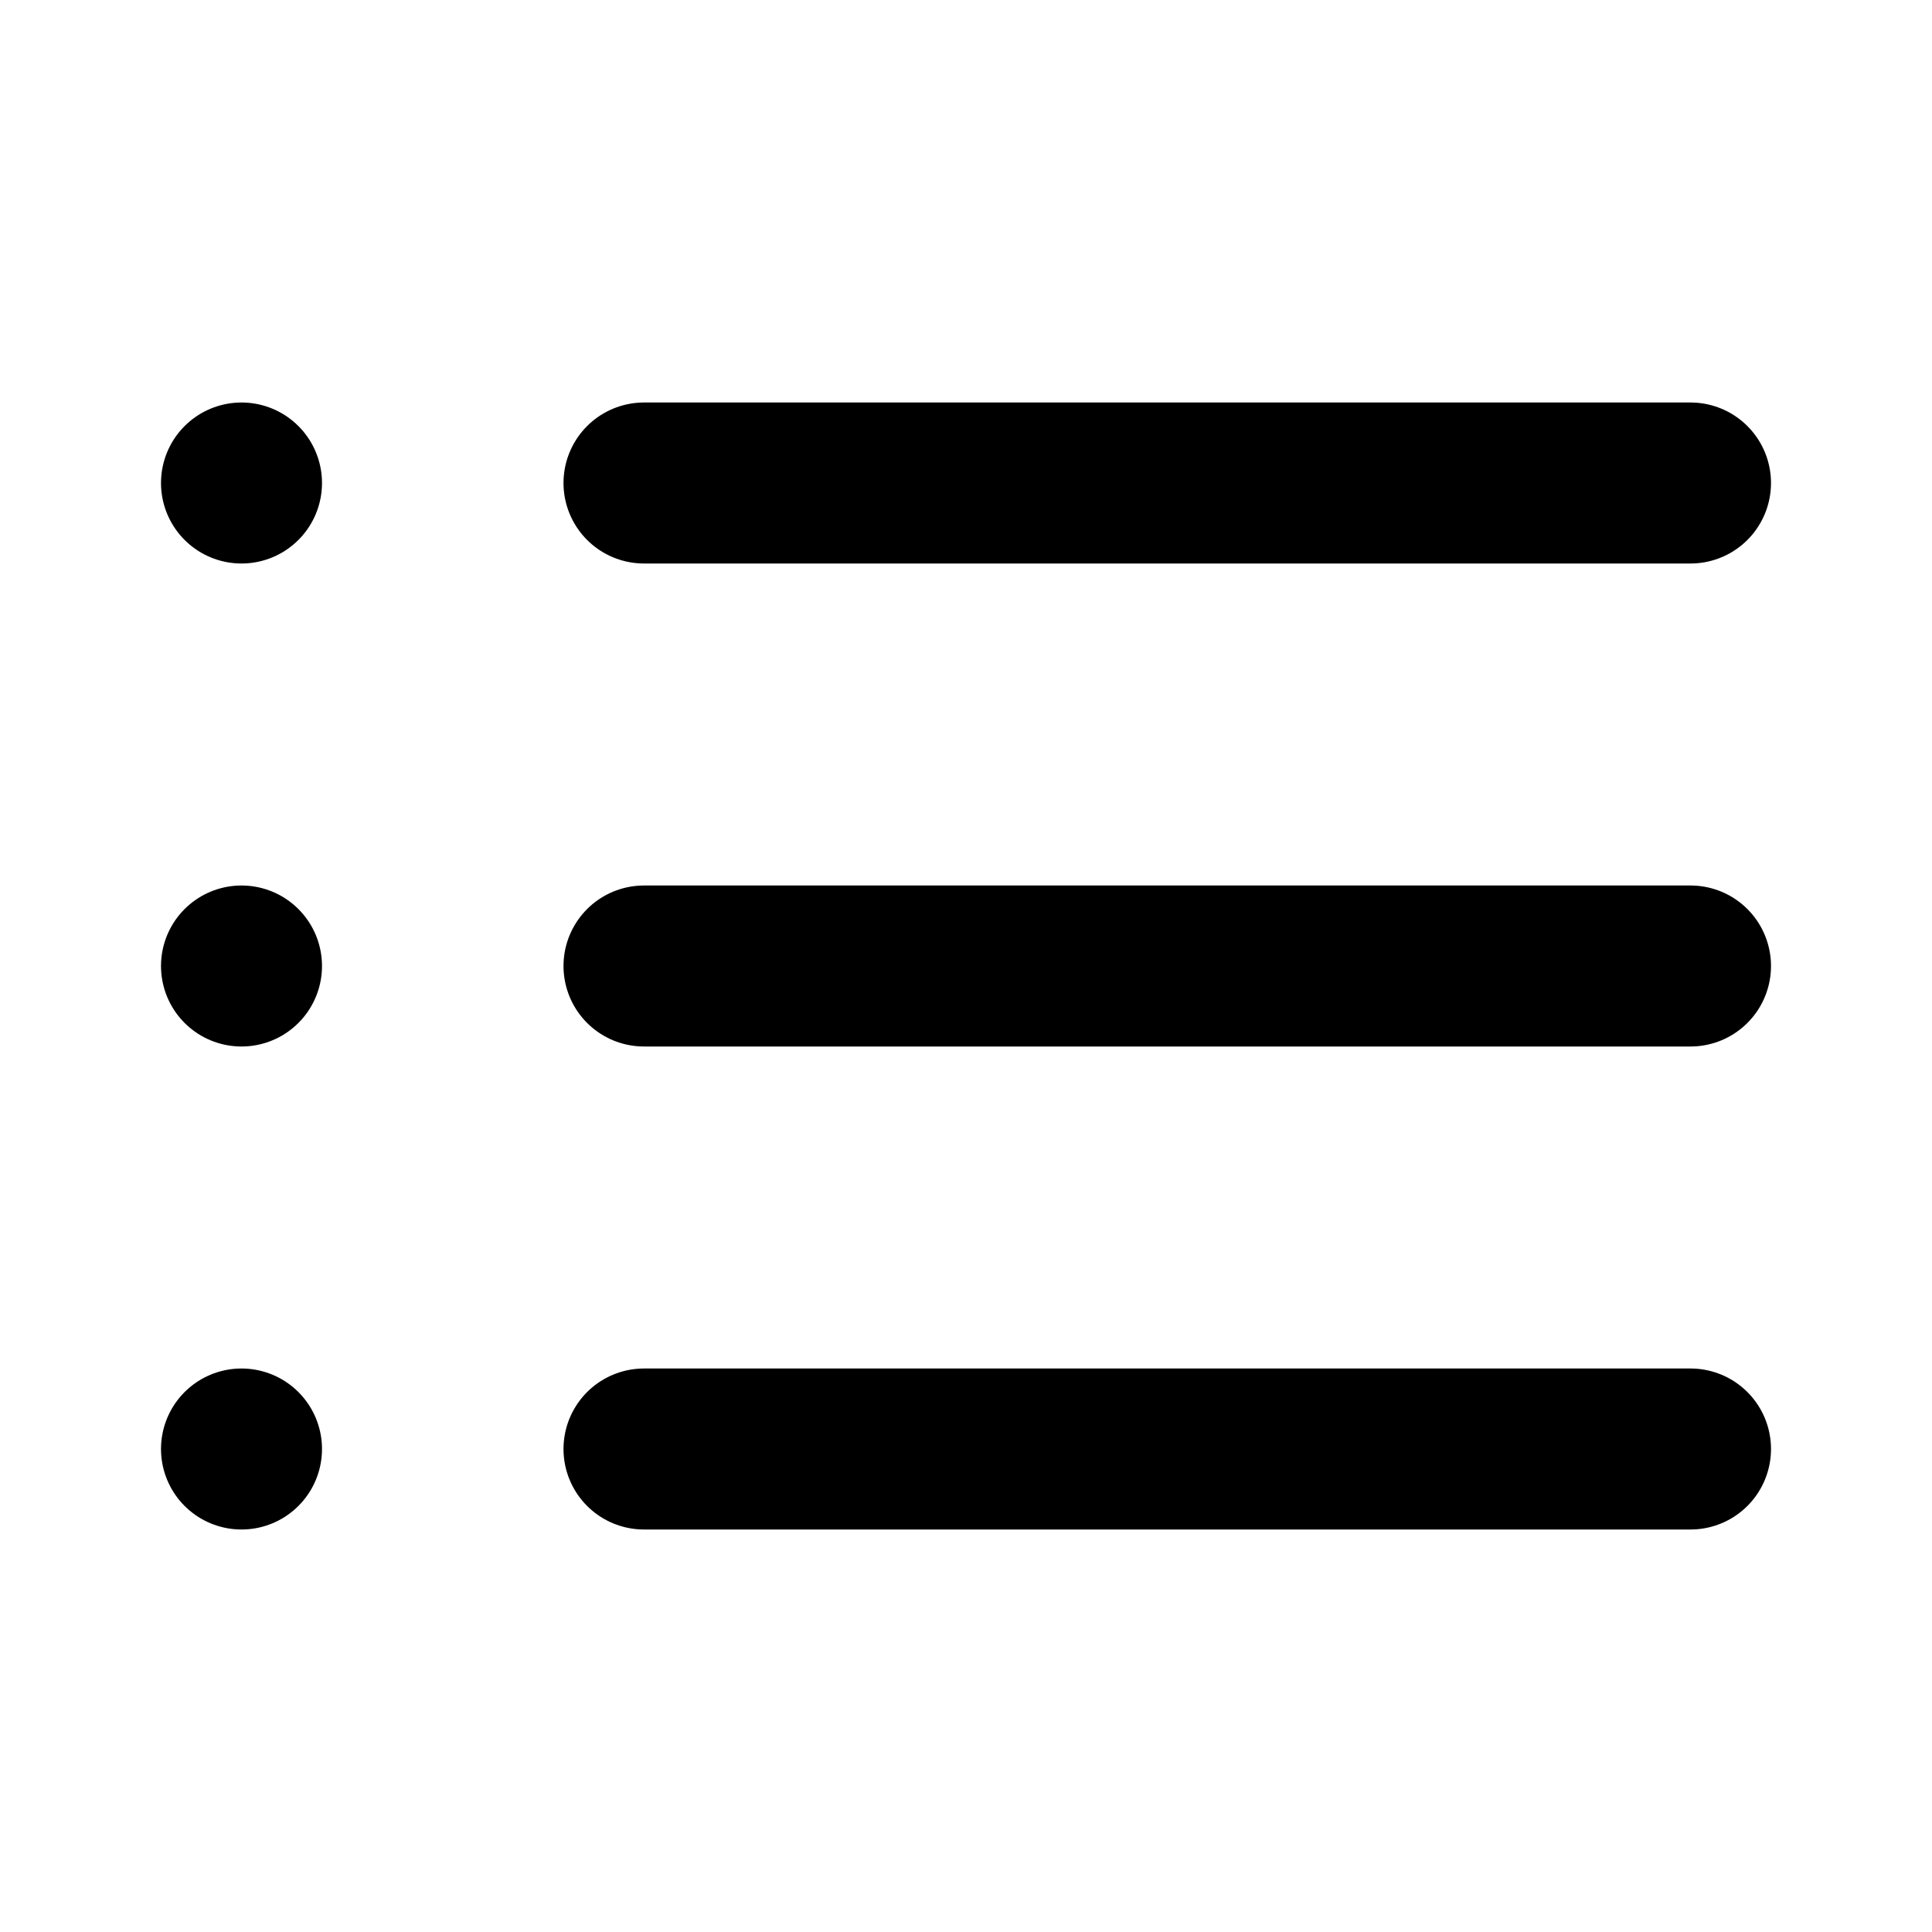
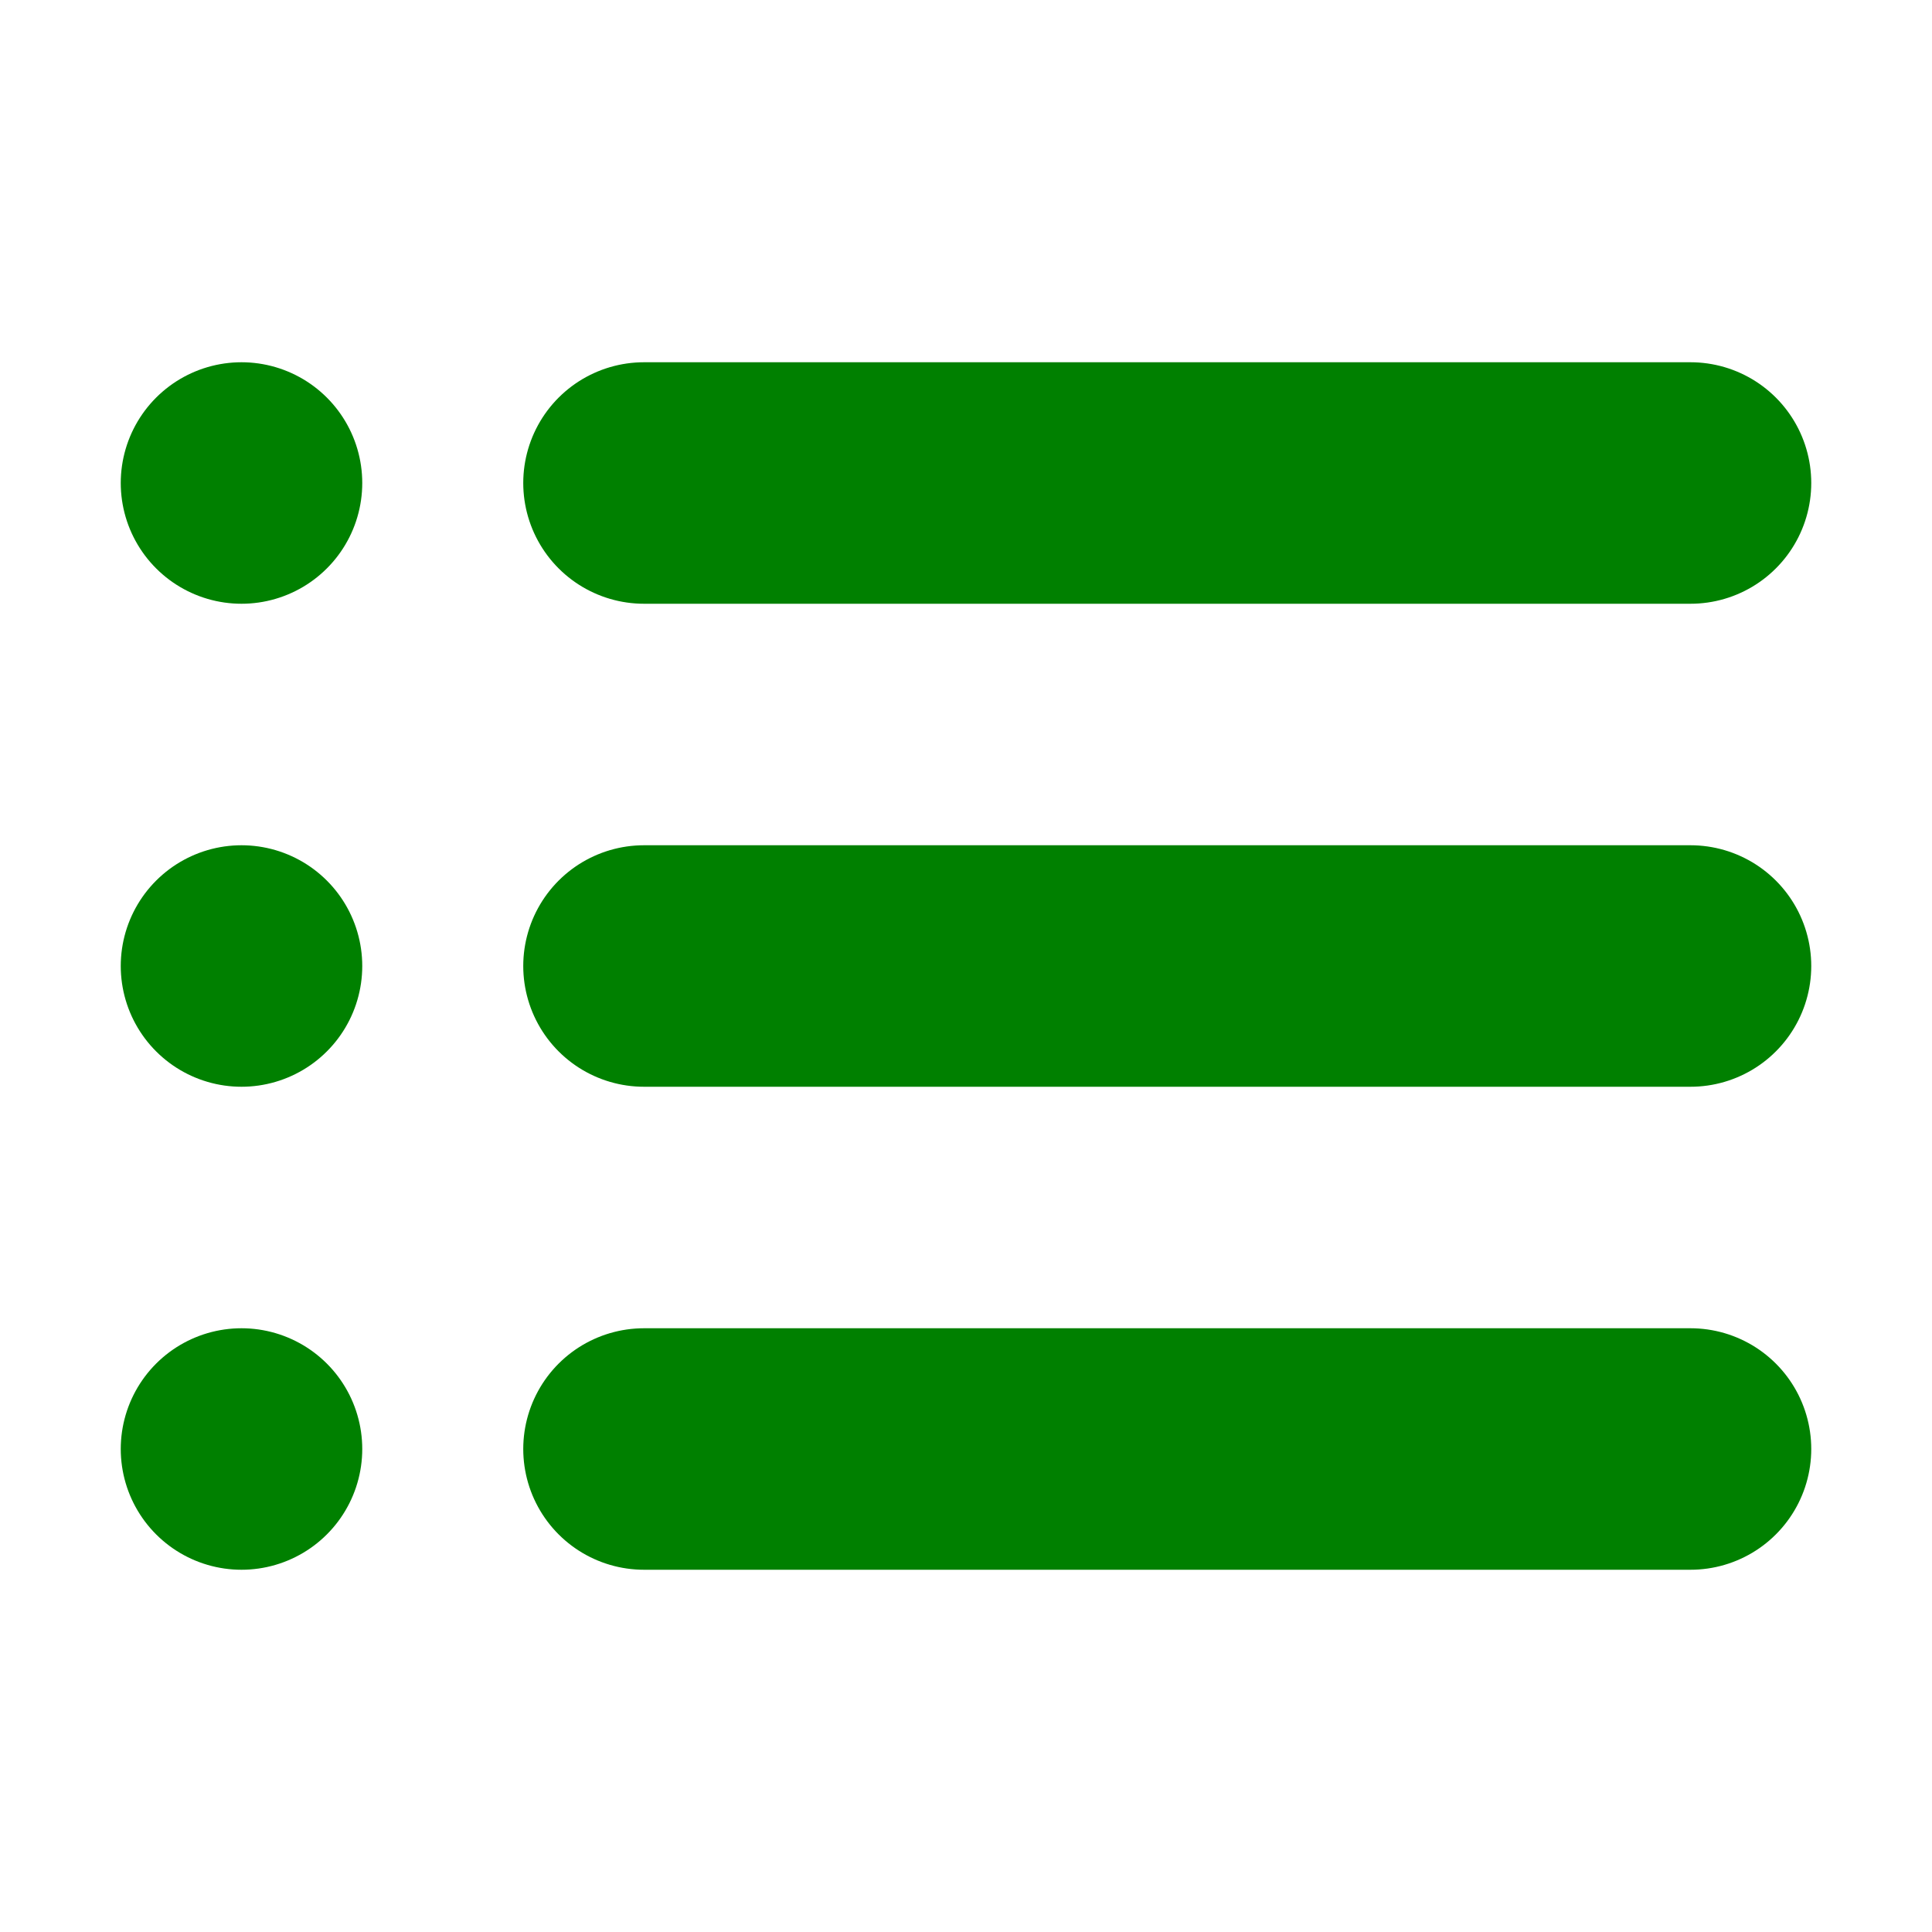
- <svg xmlns="http://www.w3.org/2000/svg" width="24" height="24" viewBox="0 0 24 24" fill="none" stroke="currentColor" stroke-width="2" stroke-linecap="round" stroke-linejoin="round" class="feather feather-list">
+ <svg xmlns="http://www.w3.org/2000/svg" width="24" height="24" viewBox="0 0 24 24" fill="none" stroke="green" stroke-width="3" stroke-linecap="round" stroke-linejoin="round" class="feather feather-list">
  <line x1="8" y1="6" x2="21" y2="6" />
  <line x1="8" y1="12" x2="21" y2="12" />
  <line x1="8" y1="18" x2="21" y2="18" />
  <line x1="3" y1="6" x2="3" y2="6" />
  <line x1="3" y1="12" x2="3" y2="12" />
  <line x1="3" y1="18" x2="3" y2="18" />
</svg>
